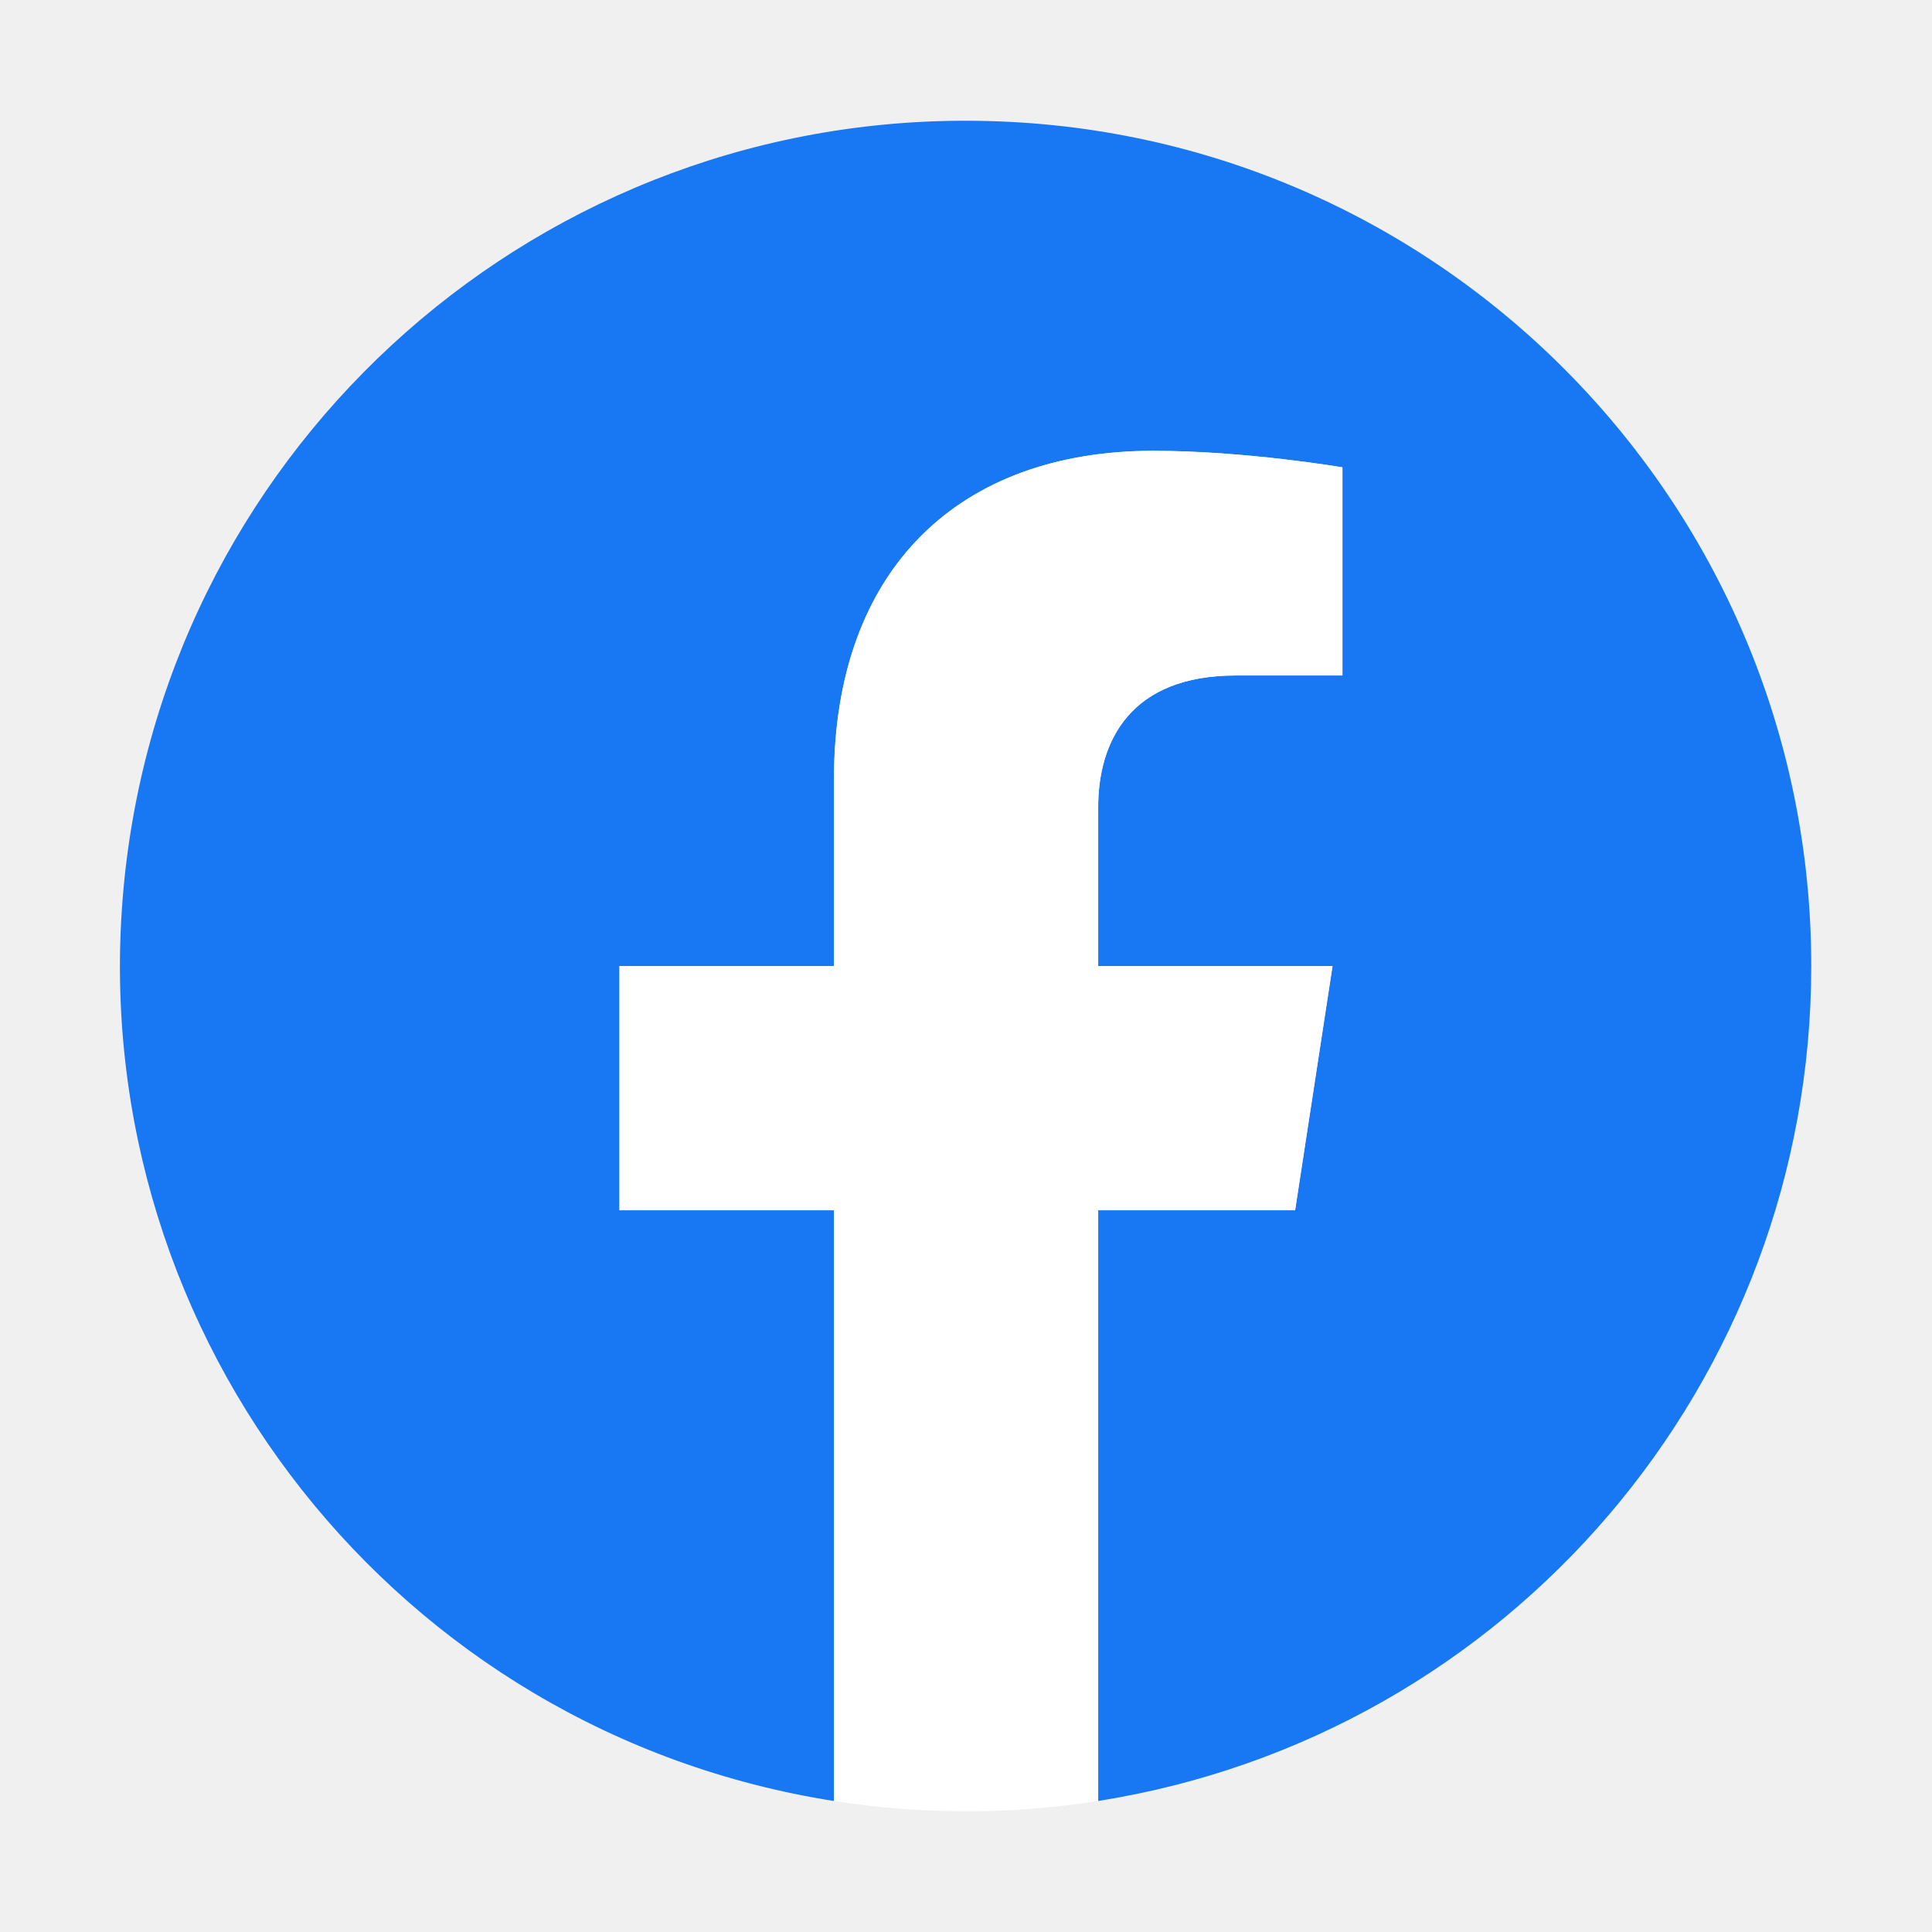
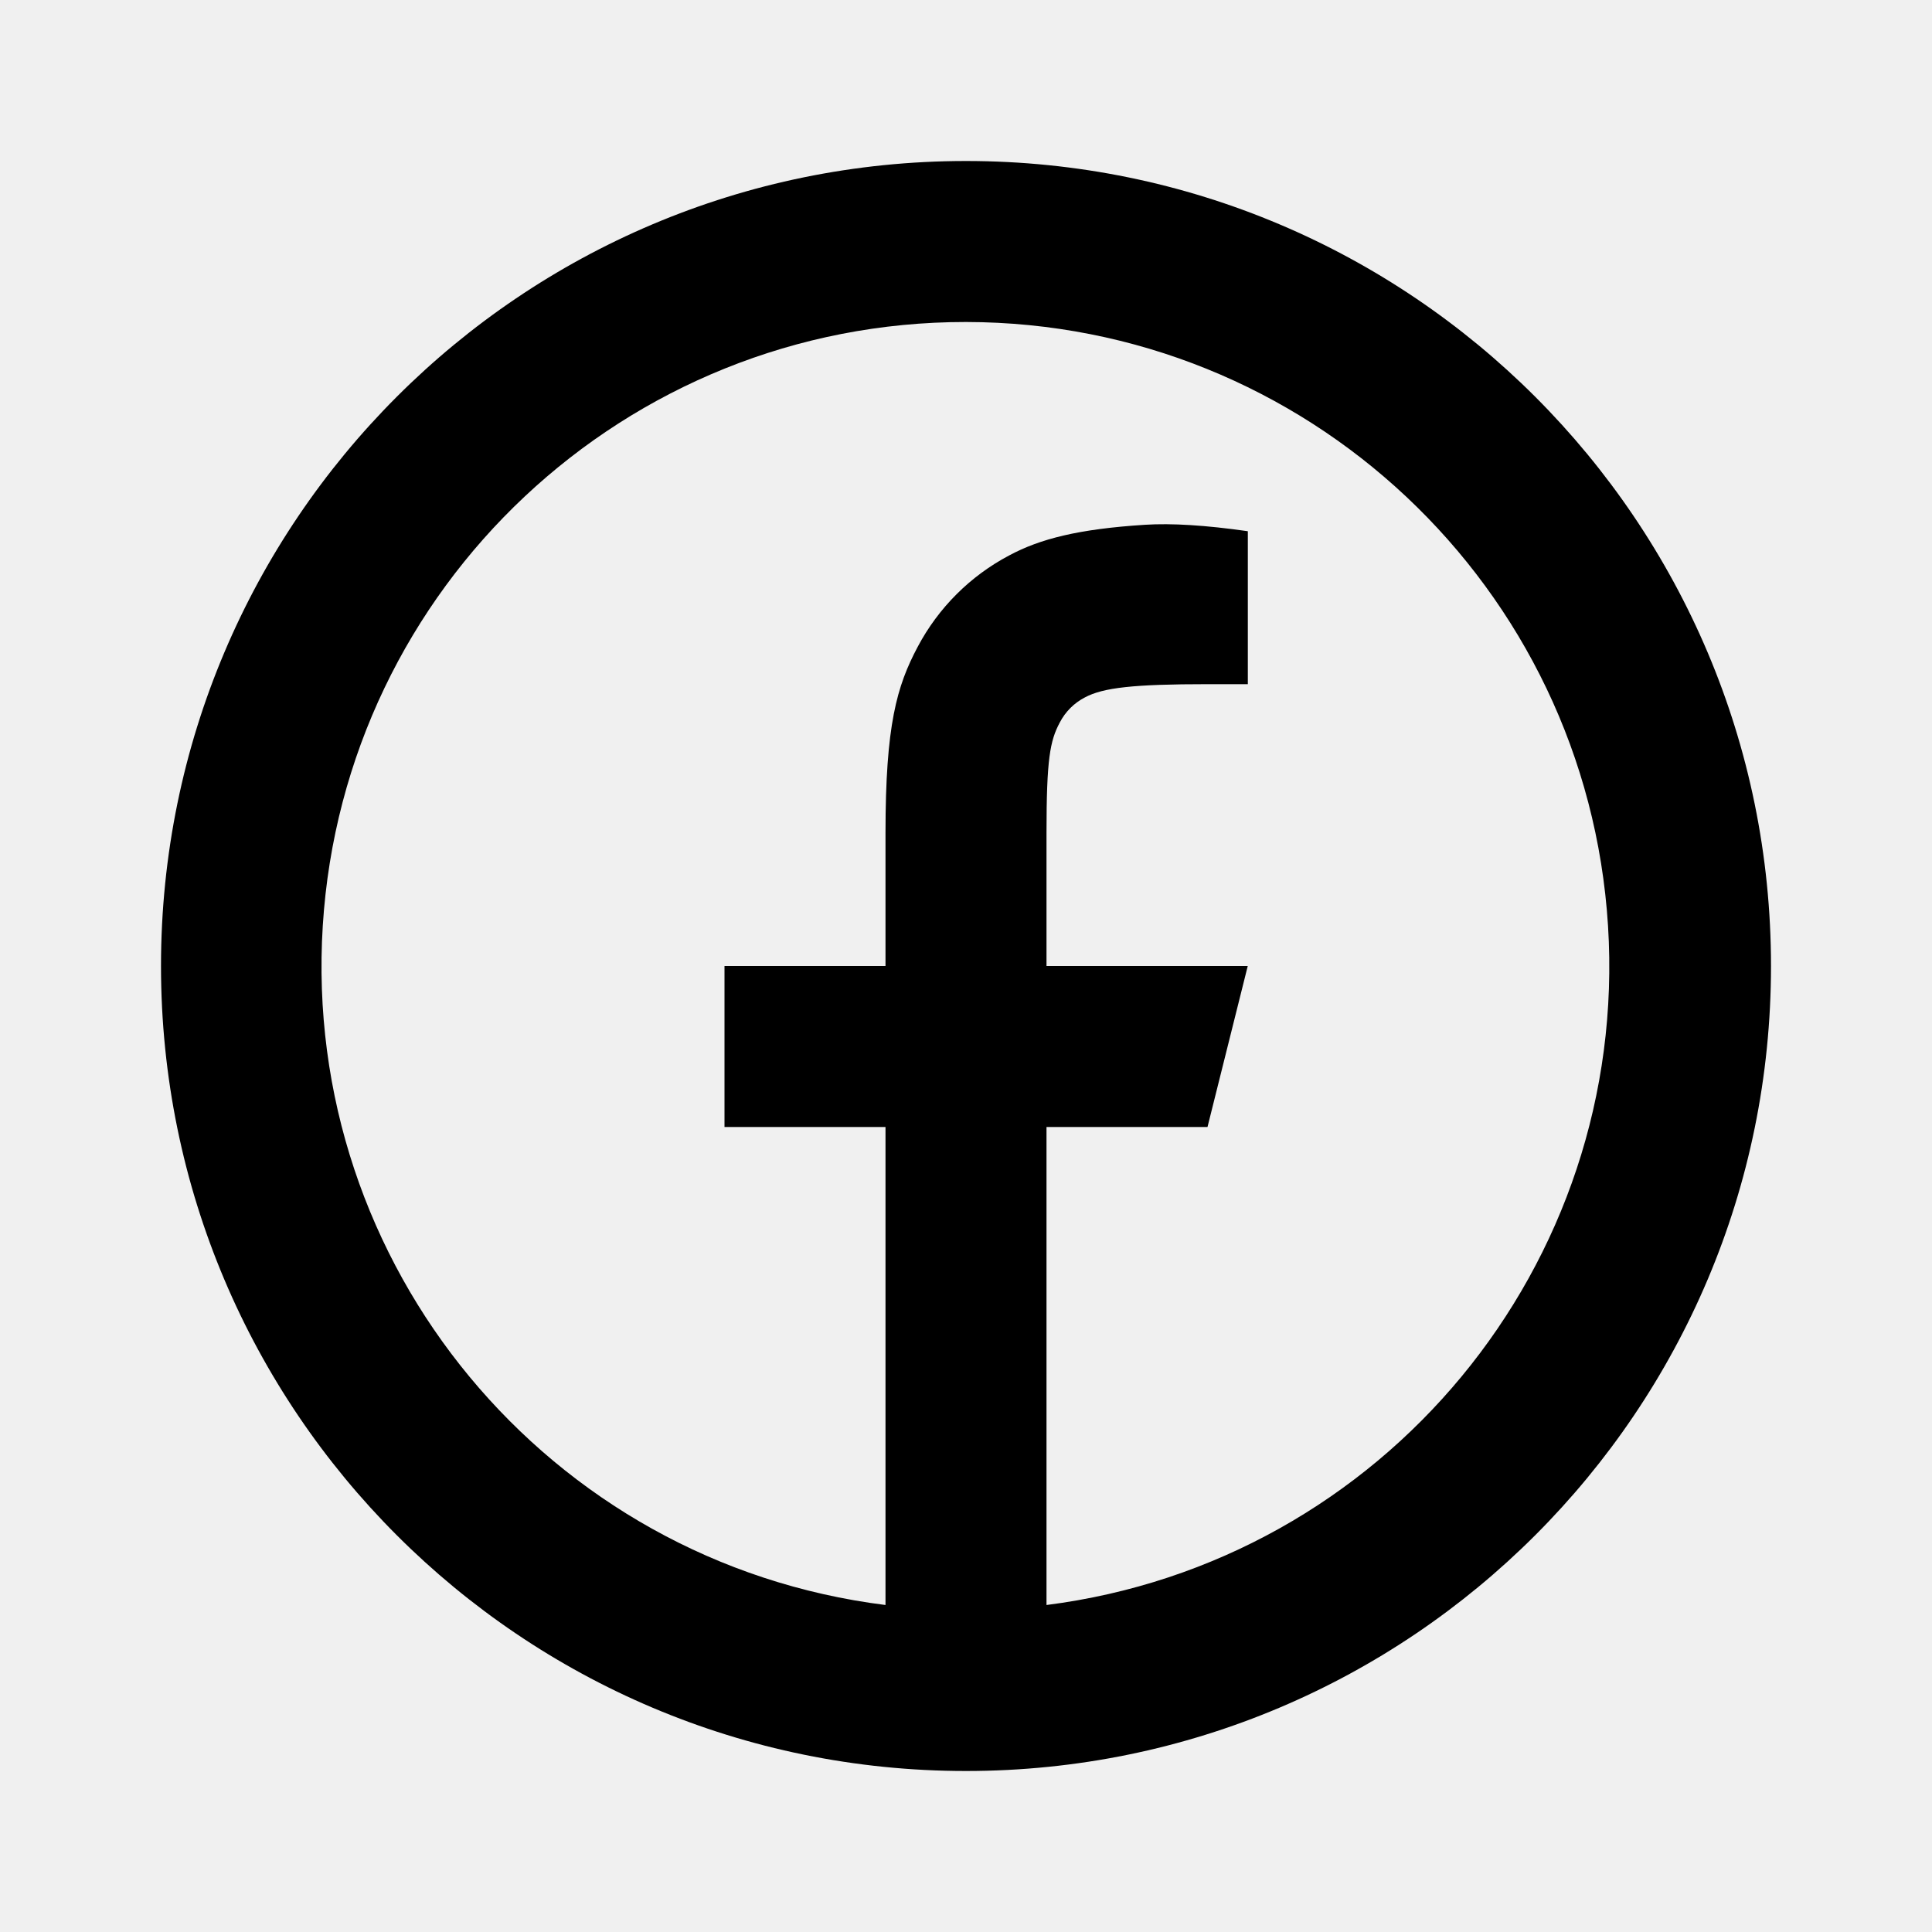
- <svg xmlns="http://www.w3.org/2000/svg" width="800px" height="800px" viewBox="0 0 16 16" fill="none">
-   <path fill="#1877F2" d="M15 8a7 7 0 00-7-7 7 7 0 00-1.094 13.915v-4.892H5.13V8h1.777V6.458c0-1.754 1.045-2.724 2.644-2.724.766 0 1.567.137 1.567.137v1.723h-.883c-.87 0-1.14.54-1.14 1.093V8h1.941l-.31 2.023H9.094v4.892A7.001 7.001 0 0015 8z" />
-   <path fill="#ffffff" d="M10.725 10.023L11.035 8H9.094V6.687c0-.553.27-1.093 1.14-1.093h.883V3.87s-.801-.137-1.567-.137c-1.6 0-2.644.97-2.644 2.724V8H5.13v2.023h1.777v4.892a7.037 7.037 0 002.188 0v-4.892h1.63z" />
+ <svg xmlns="http://www.w3.org/2000/svg" width="800px" height="800px" viewBox="0 0 24 24">
+   <g>
+     <path fill="none" d="M0 0h24v24H0z" />
+     <path d="M13 19.938A8.001 8.001 0 0 0 12 4a8 8 0 0 0-1 15.938V14H9v-2h2v-1.654c0-1.337.14-1.822.4-2.311A2.726 2.726 0 0 1 12.536 6.9c.382-.205.857-.328 1.687-.381.329-.021.755.005 1.278.08v1.9H15c-.917 0-1.296.043-1.522.164a.727.727 0 0 0-.314.314c-.12.226-.164.45-.164 1.368V12h2.5l-.5 2h-2v5.938zM12 22C6.477 22 2 17.523 2 12S6.477 2 12 2s10 4.477 10 10-4.477 10-10 10z" />
+   </g>
</svg>
